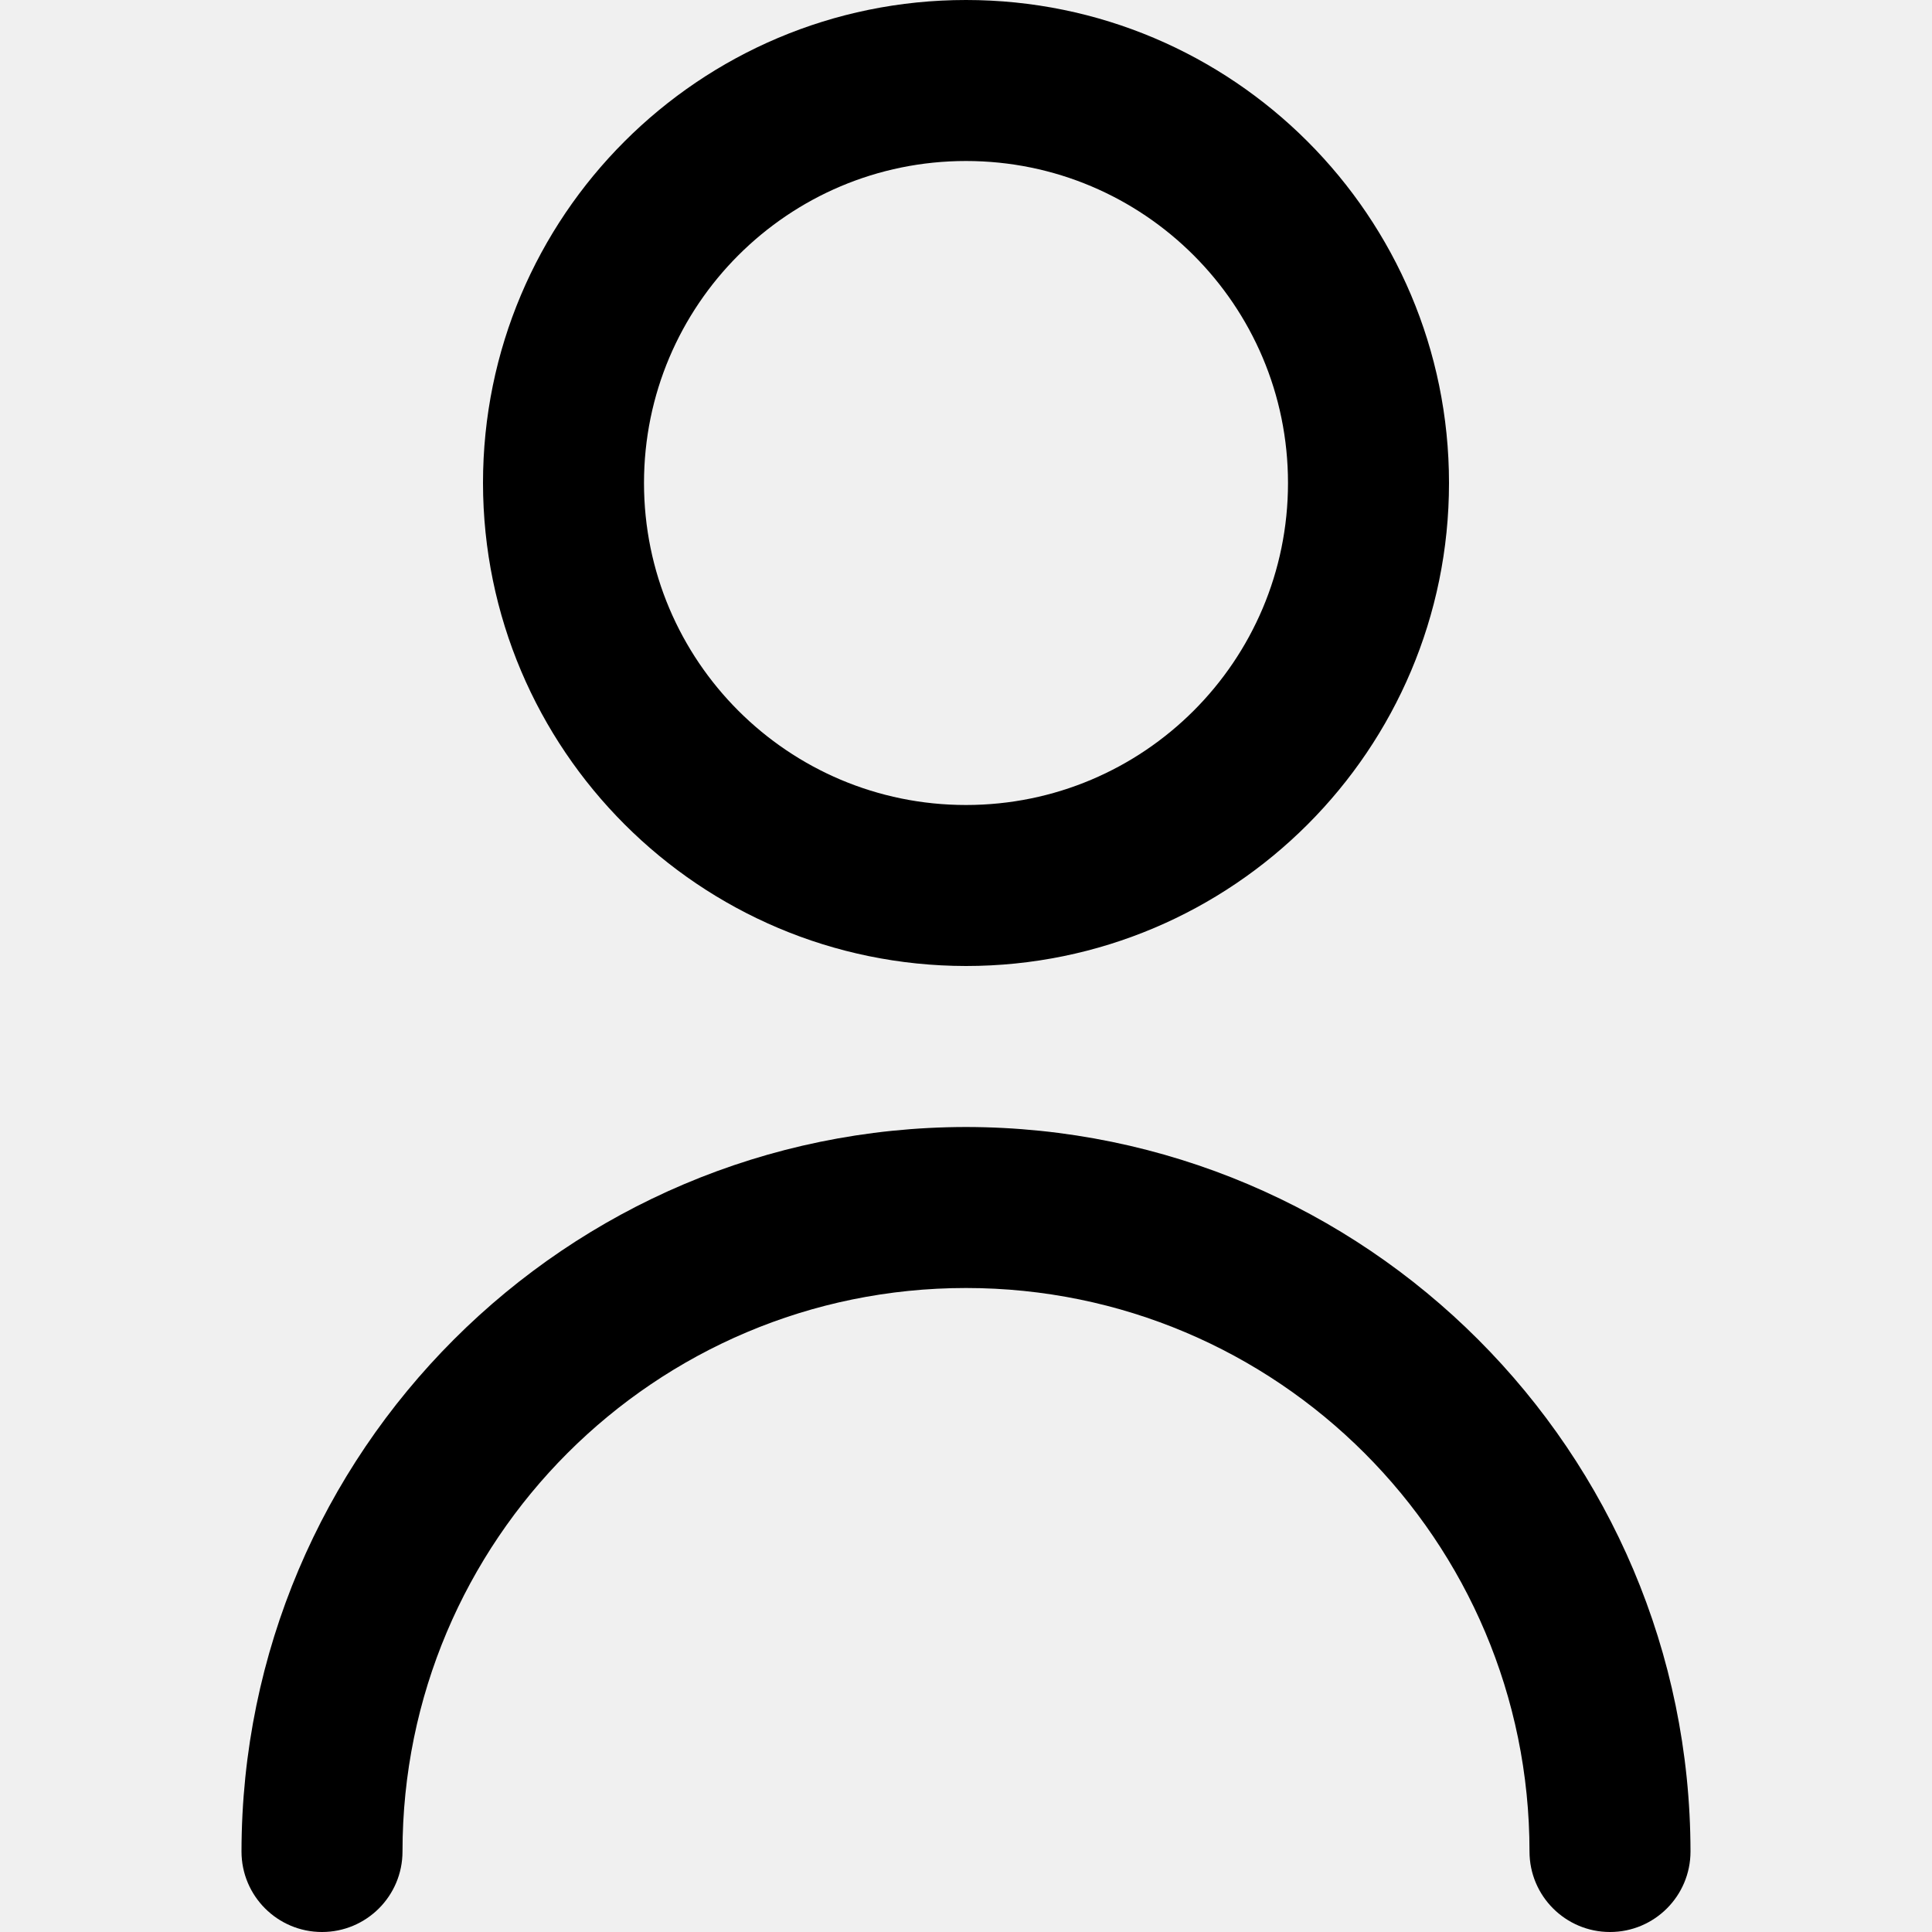
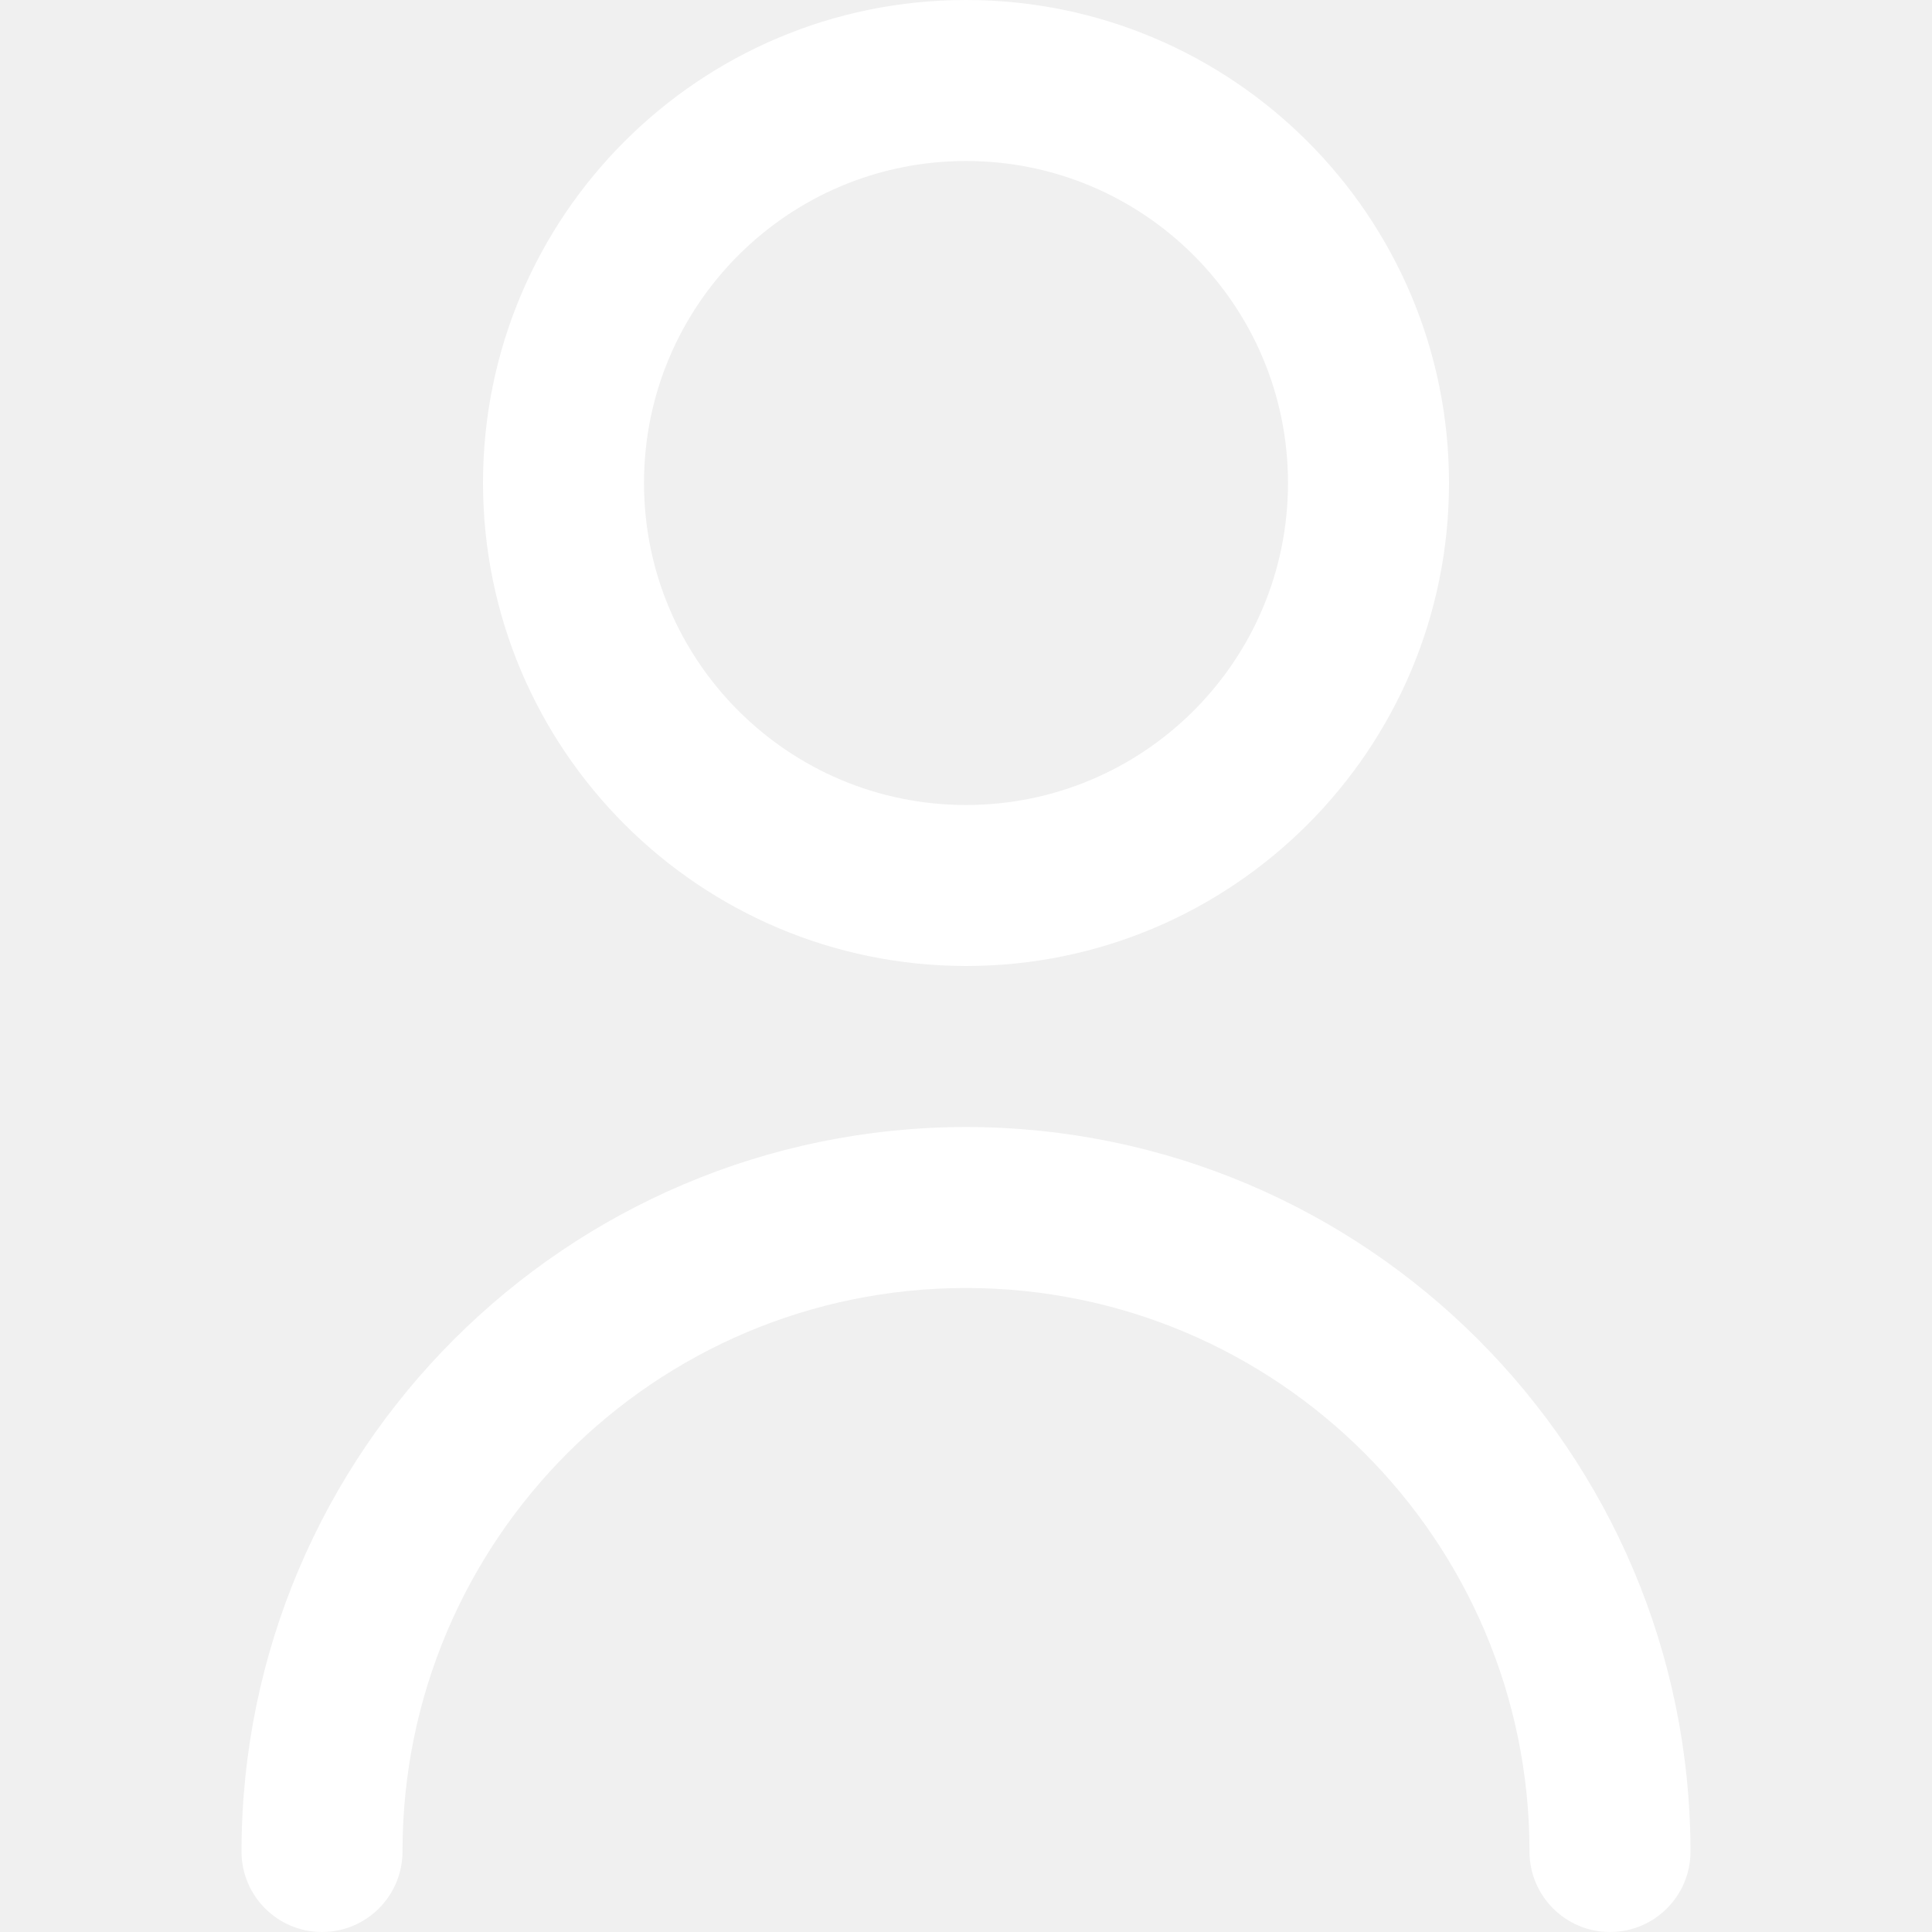
- <svg xmlns="http://www.w3.org/2000/svg" id="Outline" viewBox="0 0 24 24" width="512" height="512">
+ <svg xmlns="http://www.w3.org/2000/svg" id="Outline" viewBox="0 0 24 24" width="512" height="512" fill="white">
  <path d="M12,12A6,6,0,1,0,6,6,6.006,6.006,0,0,0,12,12ZM12,2A4,4,0,1,1,8,6,4,4,0,0,1,12,2Z" />
  <path d="M12,14a9.01,9.01,0,0,0-9,9,1,1,0,0,0,2,0,7,7,0,0,1,14,0,1,1,0,0,0,2,0A9.01,9.01,0,0,0,12,14Z" />
</svg>
